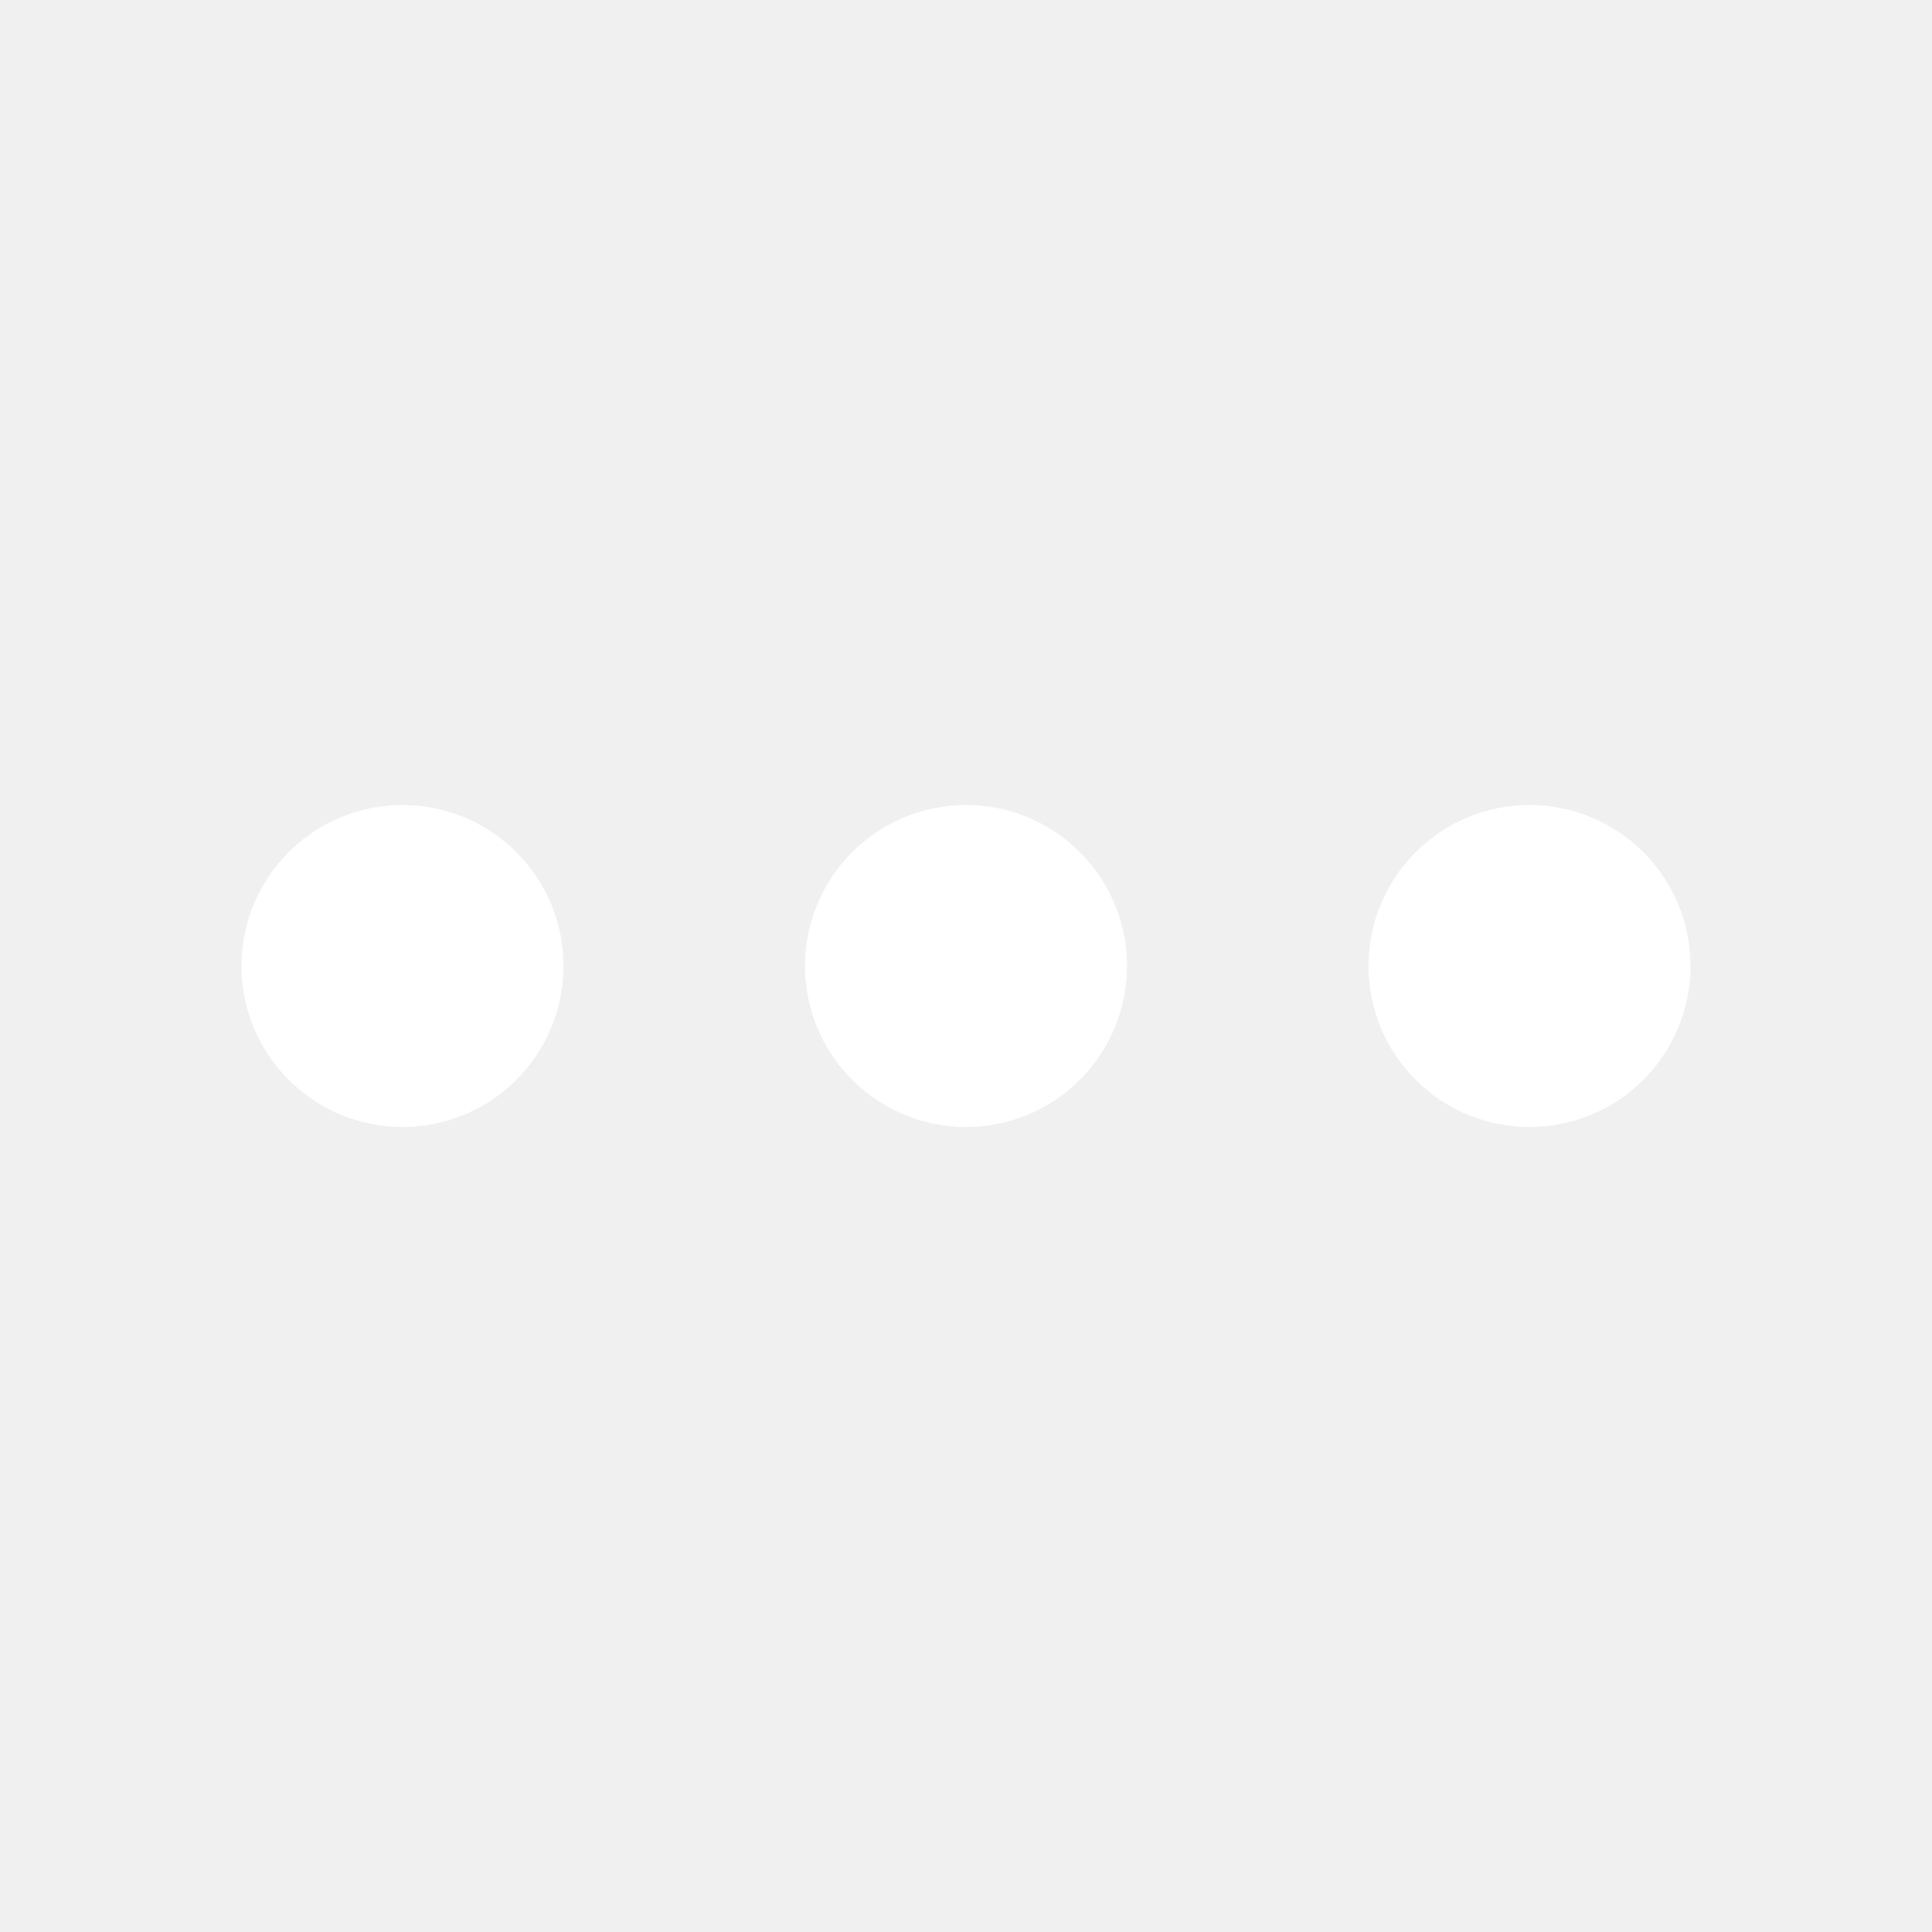
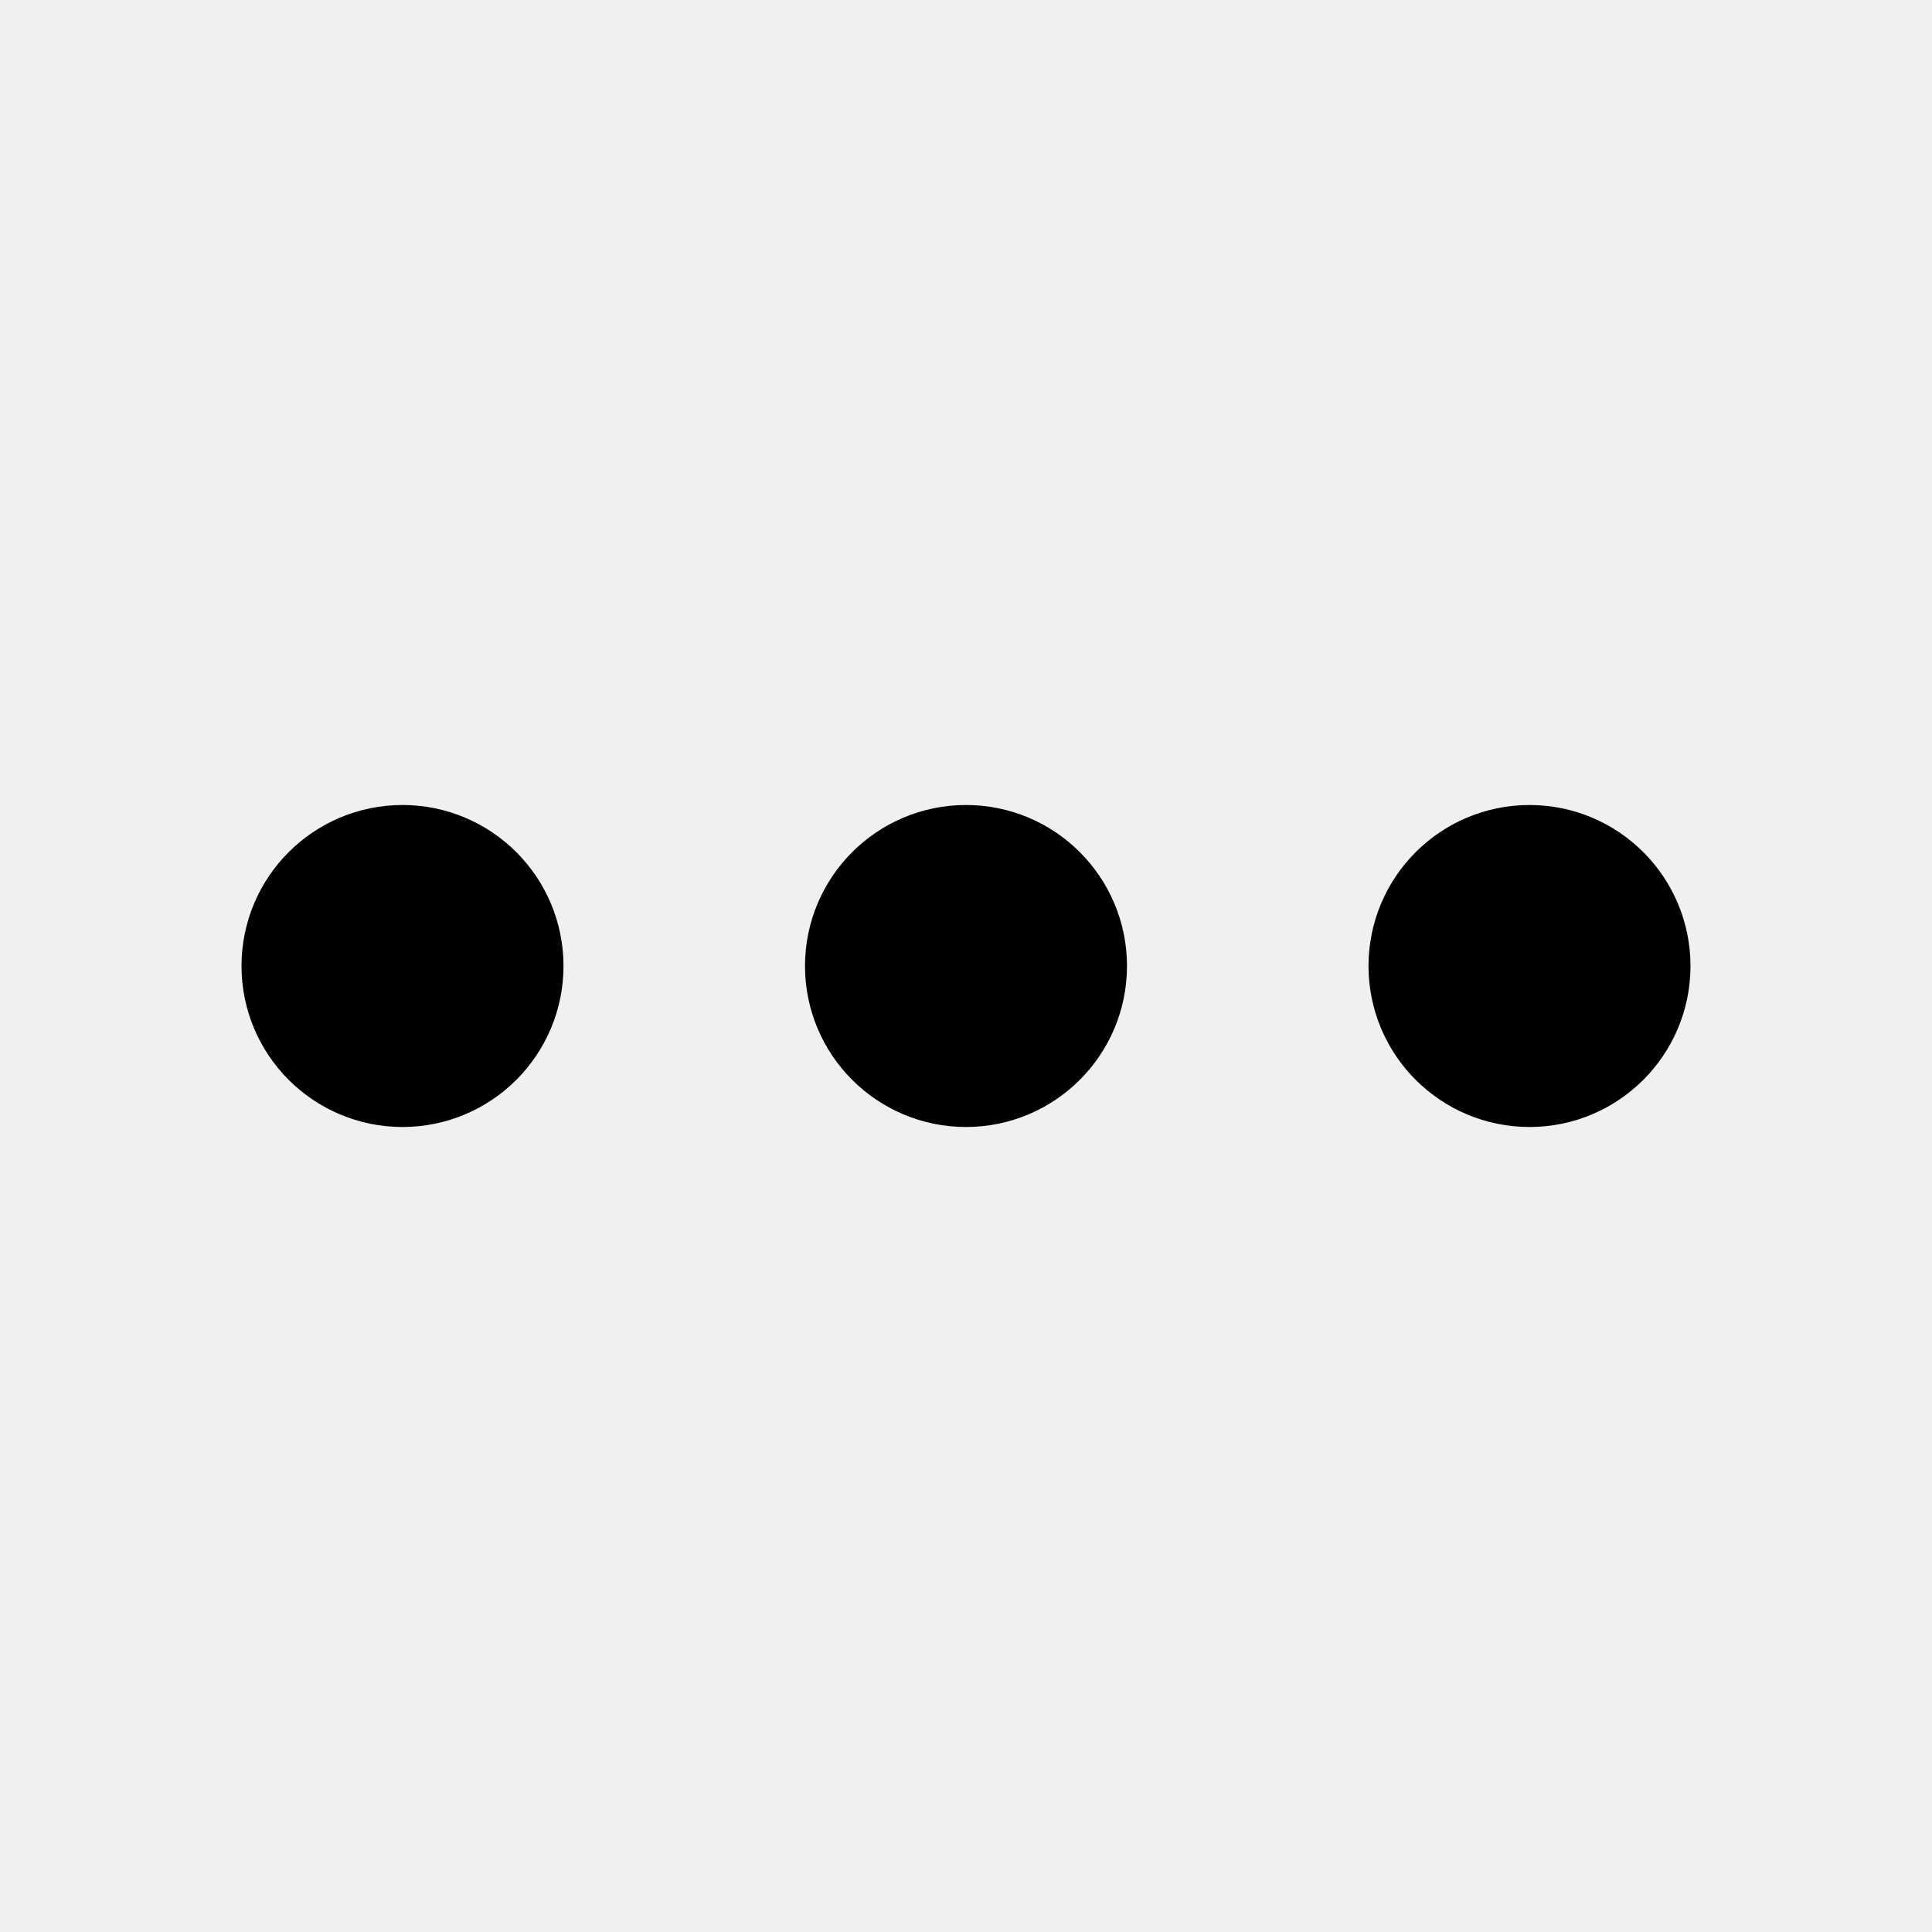
- <svg xmlns="http://www.w3.org/2000/svg" width="800px" height="800px" viewBox="0 0 24 24" fill="none">
+ <svg xmlns="http://www.w3.org/2000/svg" width="25px" height="25px" viewBox="0 0 24 24" fill="none">
  <g id="SVGRepo_bgCarrier" stroke-width="0" />
  <g id="SVGRepo_tracerCarrier" stroke-linecap="round" stroke-linejoin="round" />
  <g id="SVGRepo_iconCarrier">
-     <path d="M19 13C19.552 13 20 12.552 20 12C20 11.448 19.552 11 19 11C18.448 11 18 11.448 18 12C18 12.552 18.448 13 19 13Z" stroke="#ffffff" stroke-width="2" stroke-linecap="round" stroke-linejoin="round" />
-     <path d="M12 13C12.552 13 13 12.552 13 12C13 11.448 12.552 11 12 11C11.448 11 11 11.448 11 12C11 12.552 11.448 13 12 13Z" stroke="#ffffff" stroke-width="2" stroke-linecap="round" stroke-linejoin="round" />
-     <path d="M5 13C5.552 13 6 12.552 6 12C6 11.448 5.552 11 5 11C4.448 11 4 11.448 4 12C4 12.552 4.448 13 5 13Z" stroke="#ffffff" stroke-width="2" stroke-linecap="round" stroke-linejoin="round" />
+     <path d="M19 13C19.552 13 20 12.552 20 12C20 11.448 19.552 11 19 11C18.448 11 18 11.448 18 12C18 12.552 18.448 13 19 13Z" stroke="currentColor" stroke-width="2" stroke-linecap="round" stroke-linejoin="round" />
+     <path d="M12 13C12.552 13 13 12.552 13 12C13 11.448 12.552 11 12 11C11.448 11 11 11.448 11 12C11 12.552 11.448 13 12 13Z" stroke="currentColor" stroke-width="2" stroke-linecap="round" stroke-linejoin="round" />
+     <path d="M5 13C5.552 13 6 12.552 6 12C6 11.448 5.552 11 5 11C4.448 11 4 11.448 4 12C4 12.552 4.448 13 5 13Z" stroke="currentColor" stroke-width="2" stroke-linecap="round" stroke-linejoin="round" />
  </g>
</svg>
